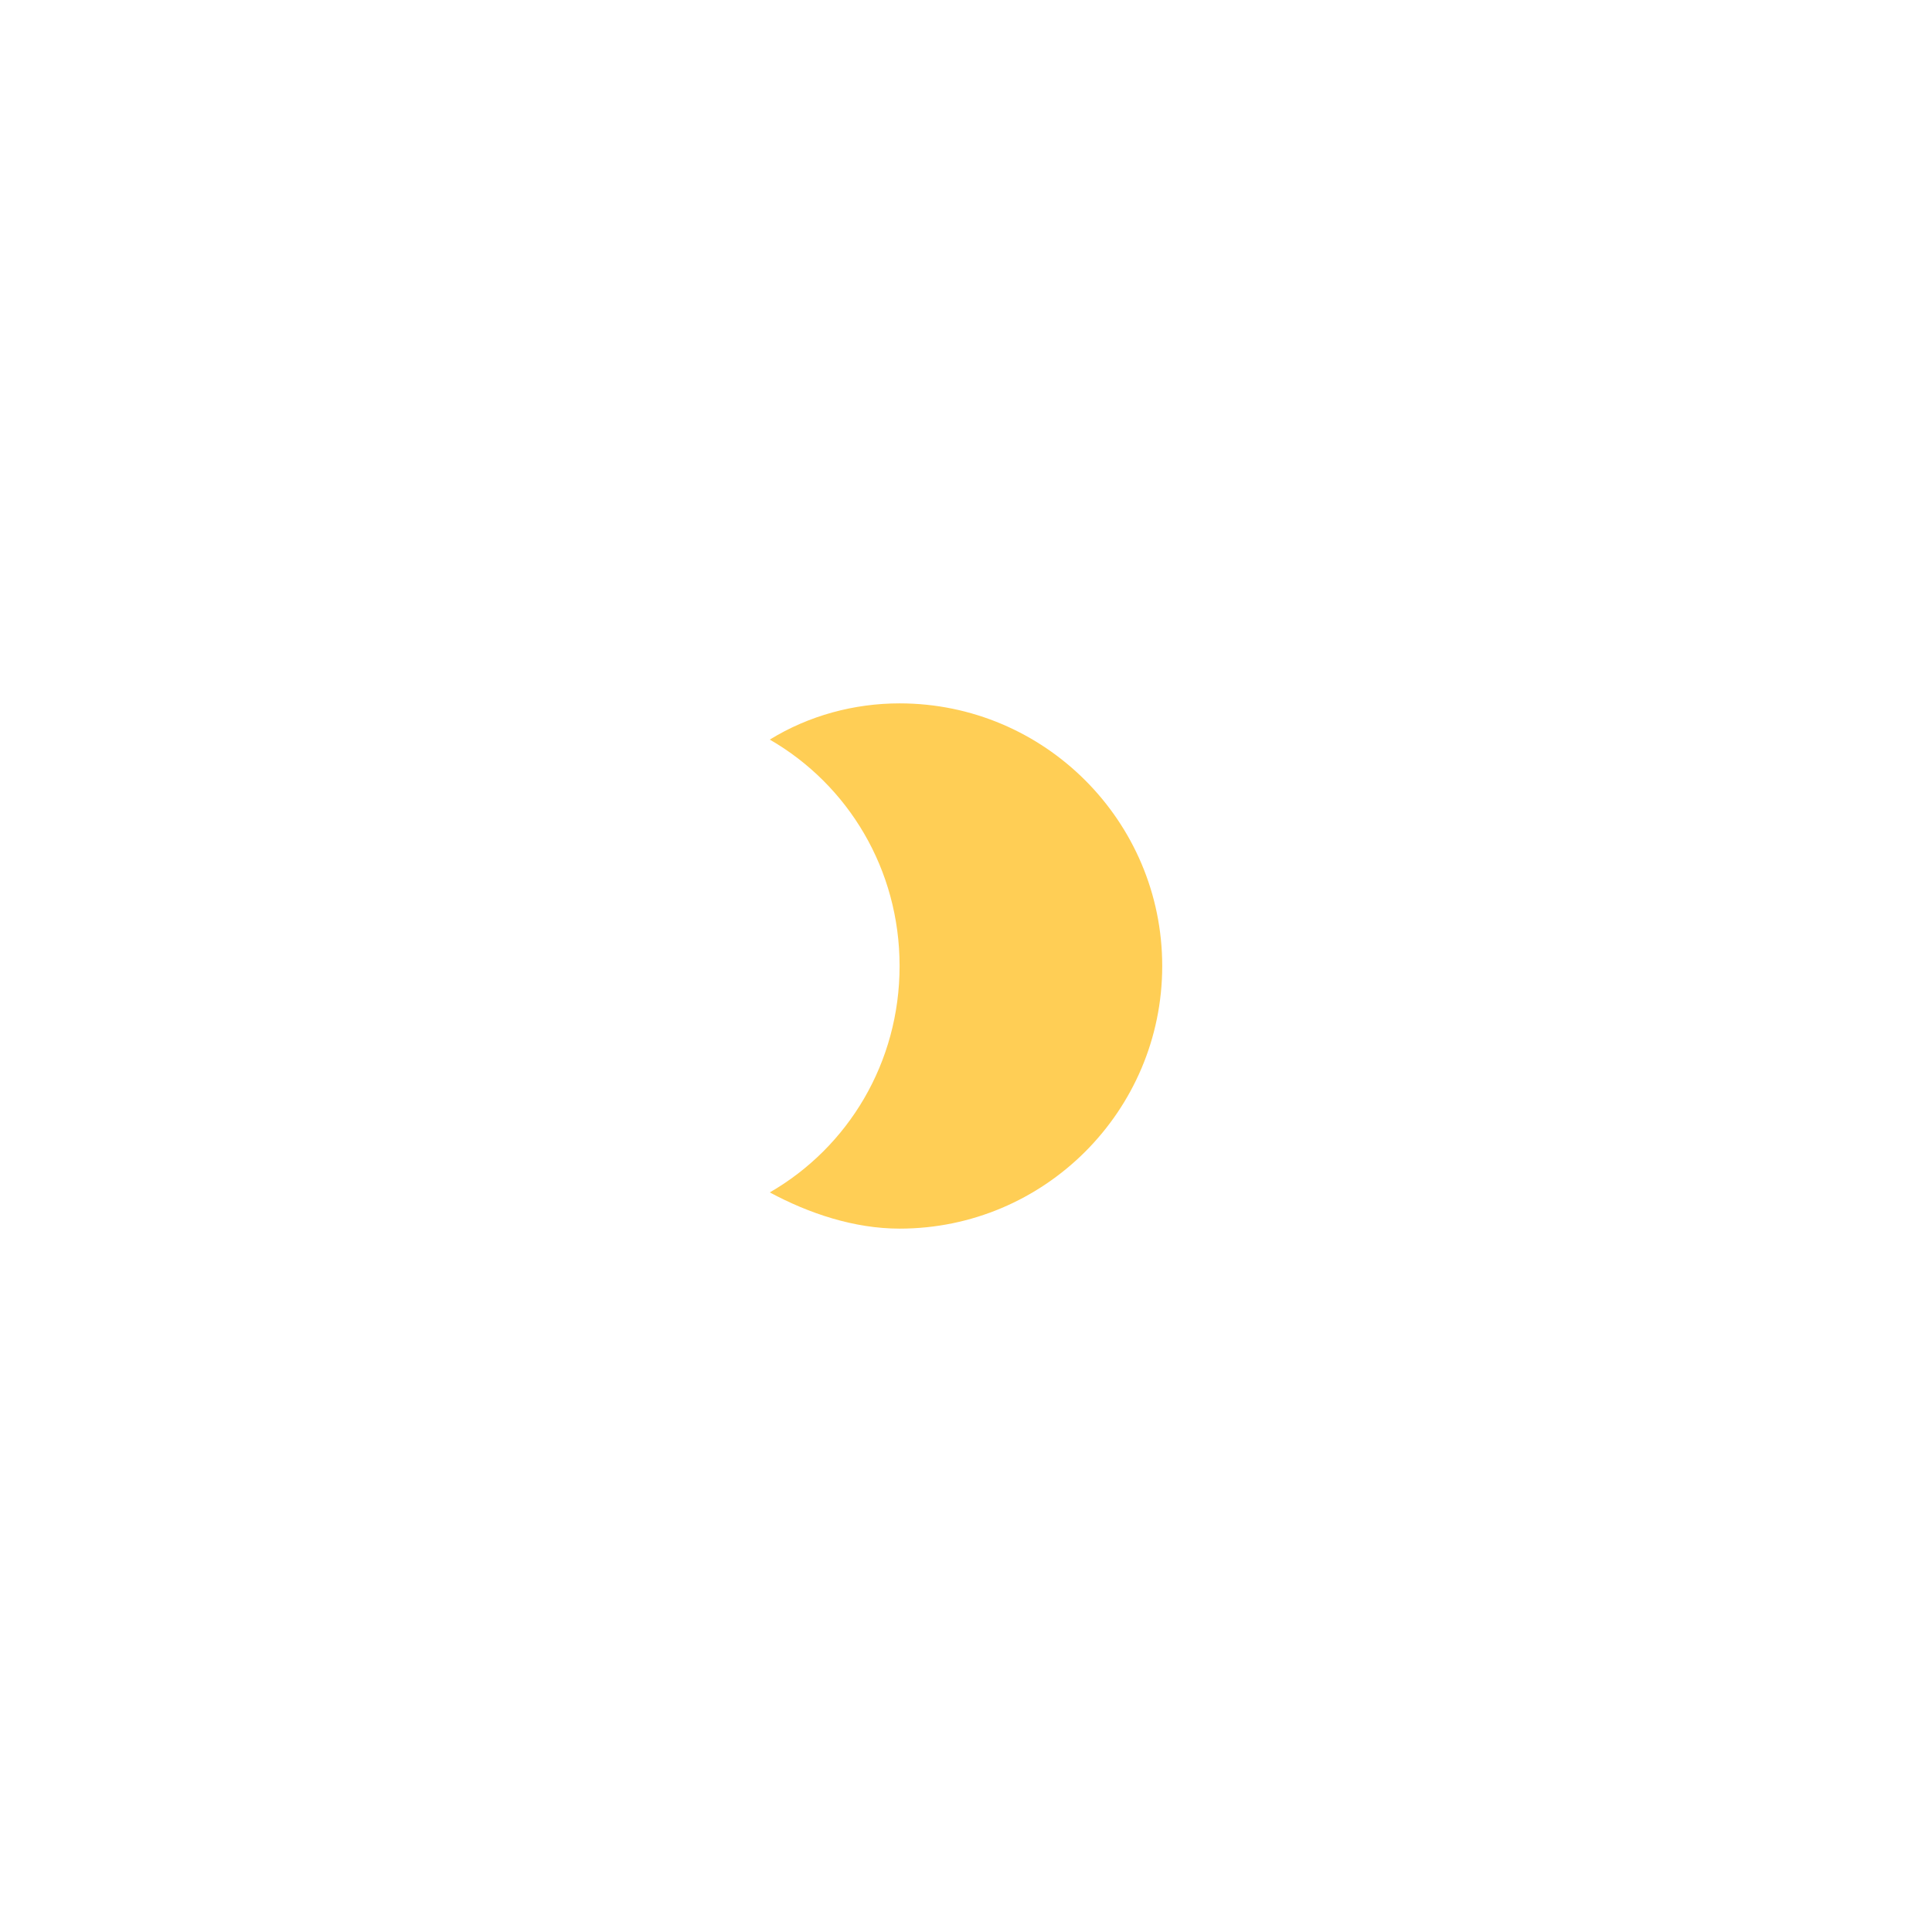
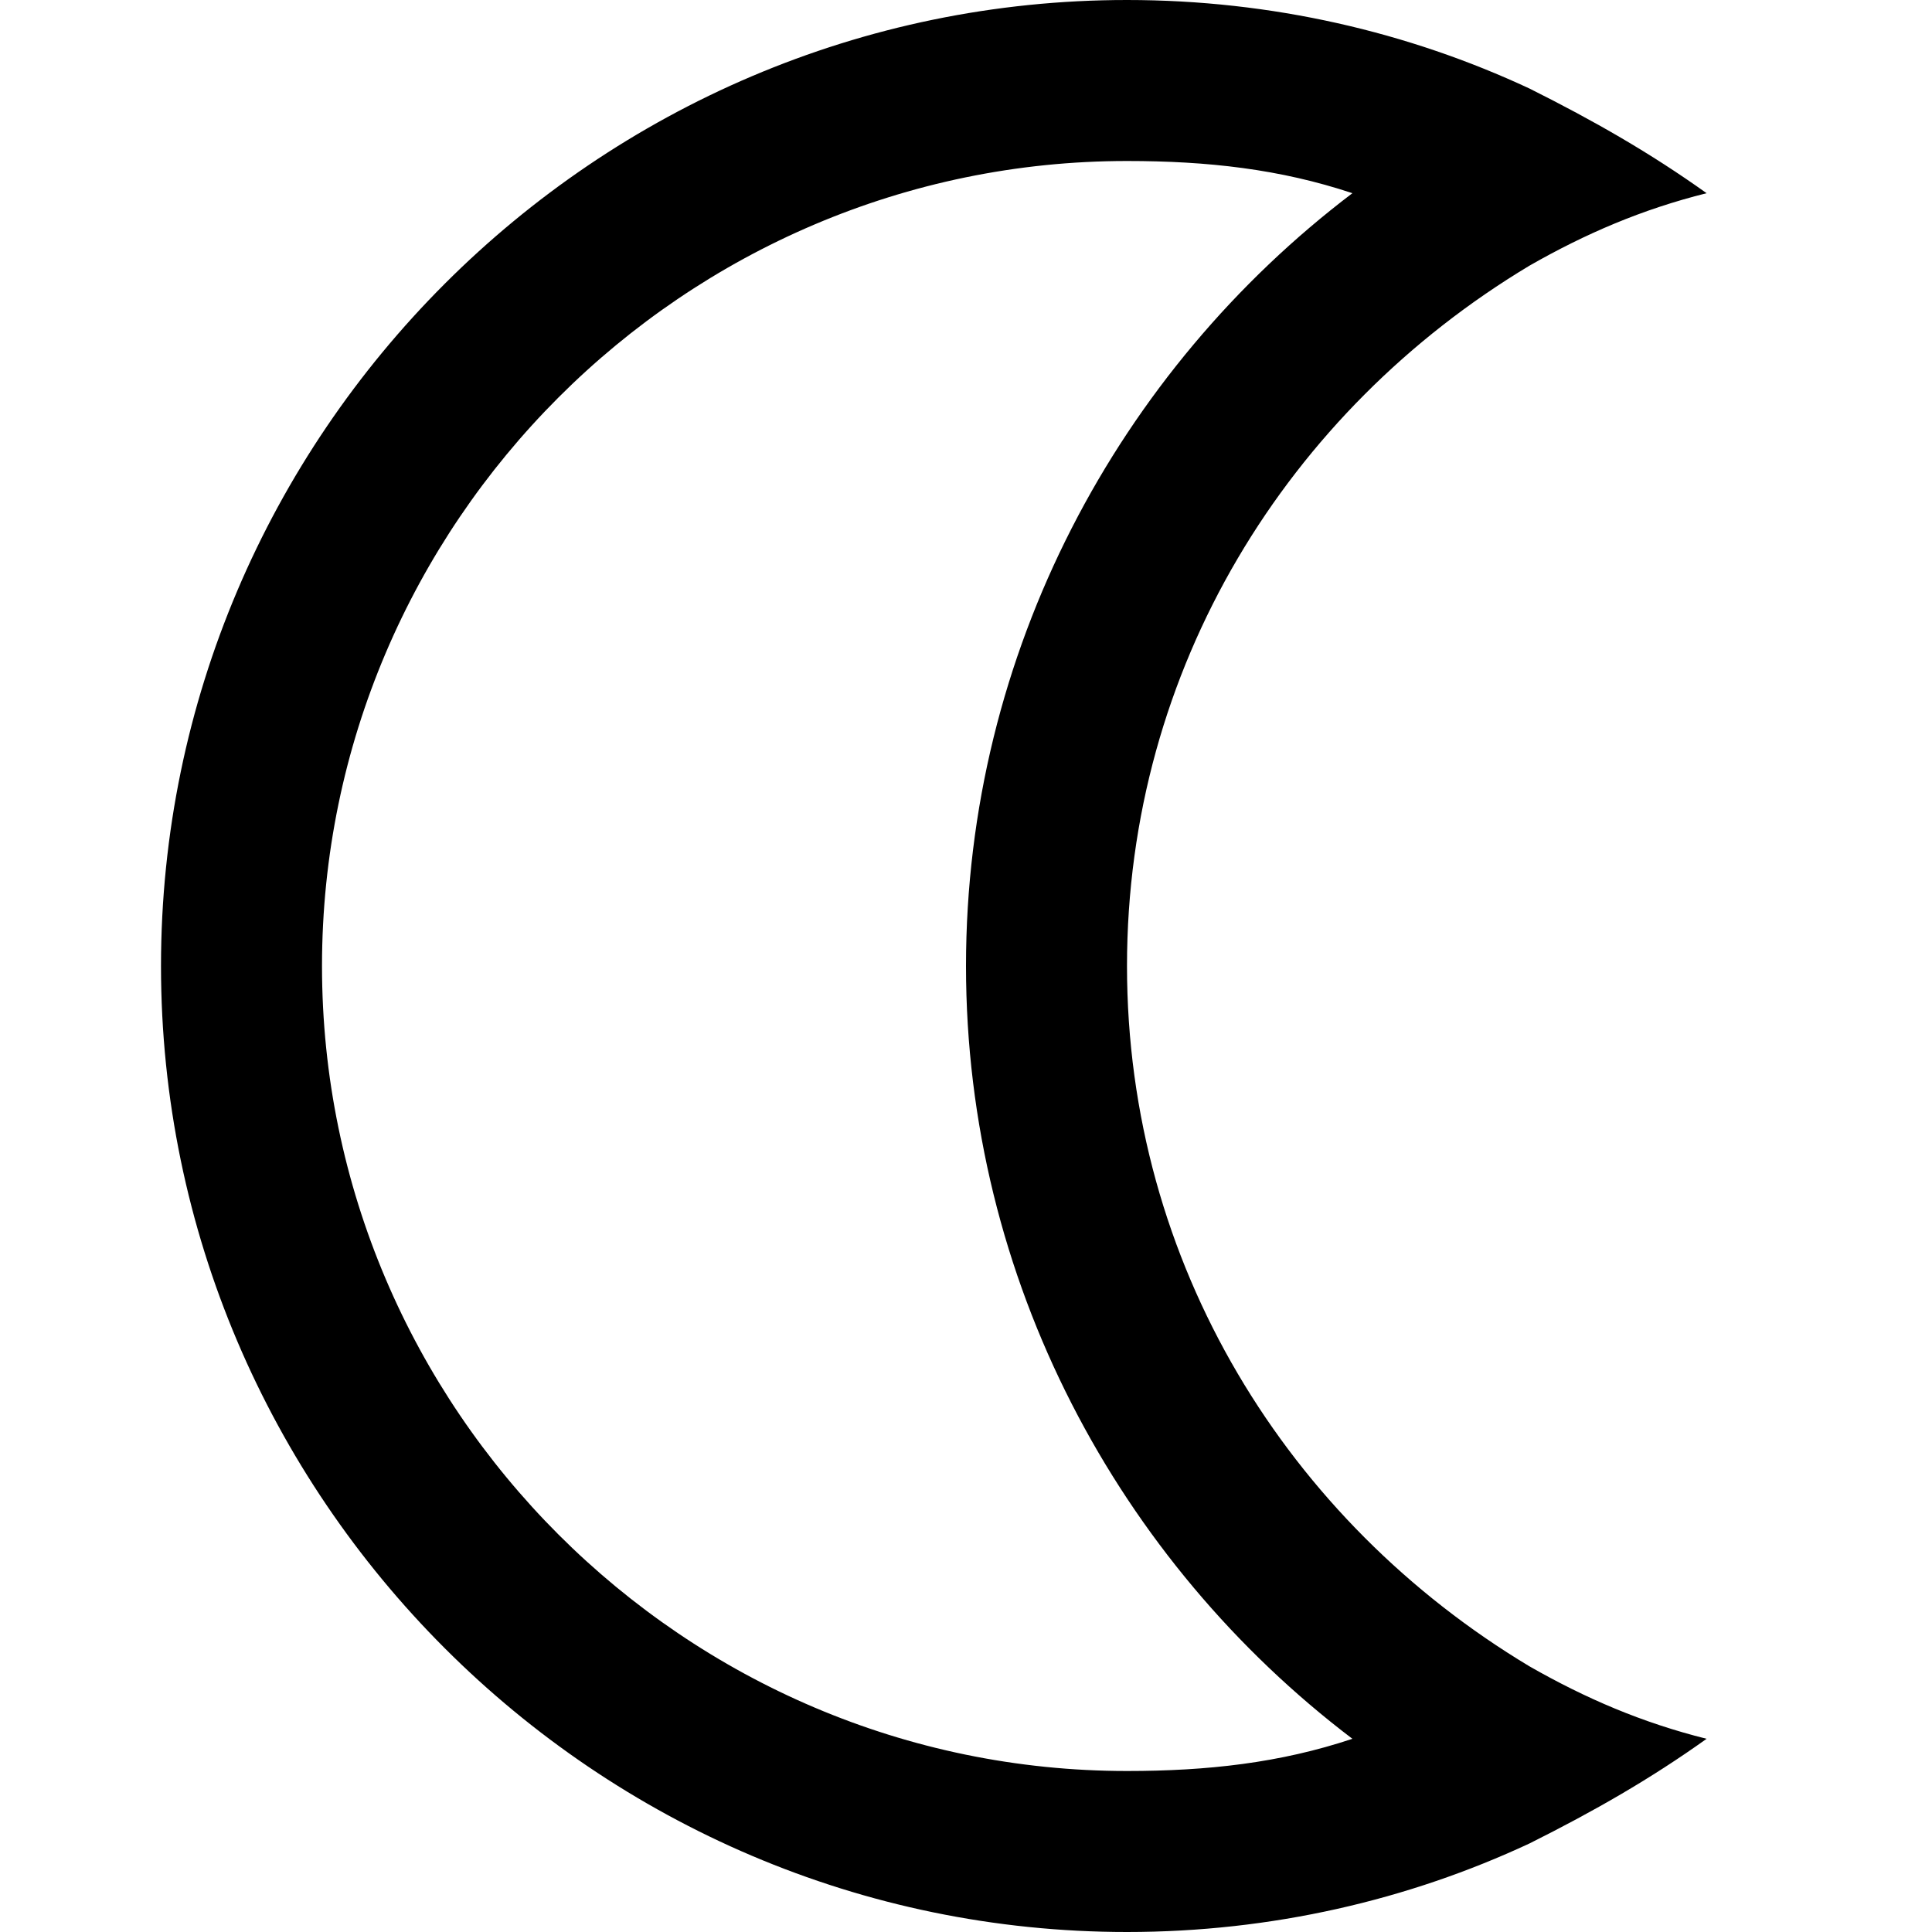
- <svg xmlns="http://www.w3.org/2000/svg" shape-rendering="geometricPrecision" text-rendering="geometricPrecision" viewBox="0 0 64 64" style="white-space: pre;">
-   <style>
- @keyframes a0_t { 0% { transform: translate(29.8px,31.995px) rotate(0deg) translate(-4.3px,-8.695px); animation-timing-function: cubic-bezier(0.785,0.135,0.15,0.86); } 50% { transform: translate(29.8px,31.995px) rotate(15deg) translate(-4.3px,-8.695px); animation-timing-function: cubic-bezier(0.785,0.135,0.15,0.86); } 100% { transform: translate(29.8px,31.995px) rotate(0deg) translate(-4.3px,-8.695px); } }
-     </style>
-   <path fill="#FFCE55" d="M4.3,0C2.8,0,1.3,0.4,0,1.2C2.6,2.7,4.3,5.5,4.3,8.7C4.3,11.9,2.6,14.7,0,16.2C1.3,16.9,2.8,17.4,4.3,17.4C9.1,17.4,13,13.5,13,8.7C13,3.9,9.1,0,4.3,0Z" transform="translate(29.8,31.995) translate(-4.3,-8.695)" style="animation: 3s linear infinite both a0_t;" />
+ <svg xmlns="http://www.w3.org/2000/svg" enable-background="new 0 0 24 24" height="24px" id="Layer_1" version="1.1" viewBox="0 0 24 24" width="24px" xml:space="preserve">
+   <path d="M14,12c0-3.7,2-6.9,5-8.7c0.7-0.4,1.4-0.7,2.2-0.9c-0.7-0.5-1.4-0.9-2.2-1.3C17.5,0.4,15.8,0,14,0C7.4,0,2,5.4,2,12  s5.4,12,12,12c1.8,0,3.5-0.4,5-1.1c0.8-0.4,1.5-0.8,2.2-1.3c-0.8-0.2-1.5-0.5-2.2-0.9C16,18.9,14,15.7,14,12z M14,22  C8.5,22,4,17.5,4,12S8.5,2,14,2c1,0,1.9,0.1,2.8,0.4C13.9,4.6,12,8.1,12,12s1.9,7.4,4.8,9.6C15.9,21.9,15,22,14,22z" />
</svg>
